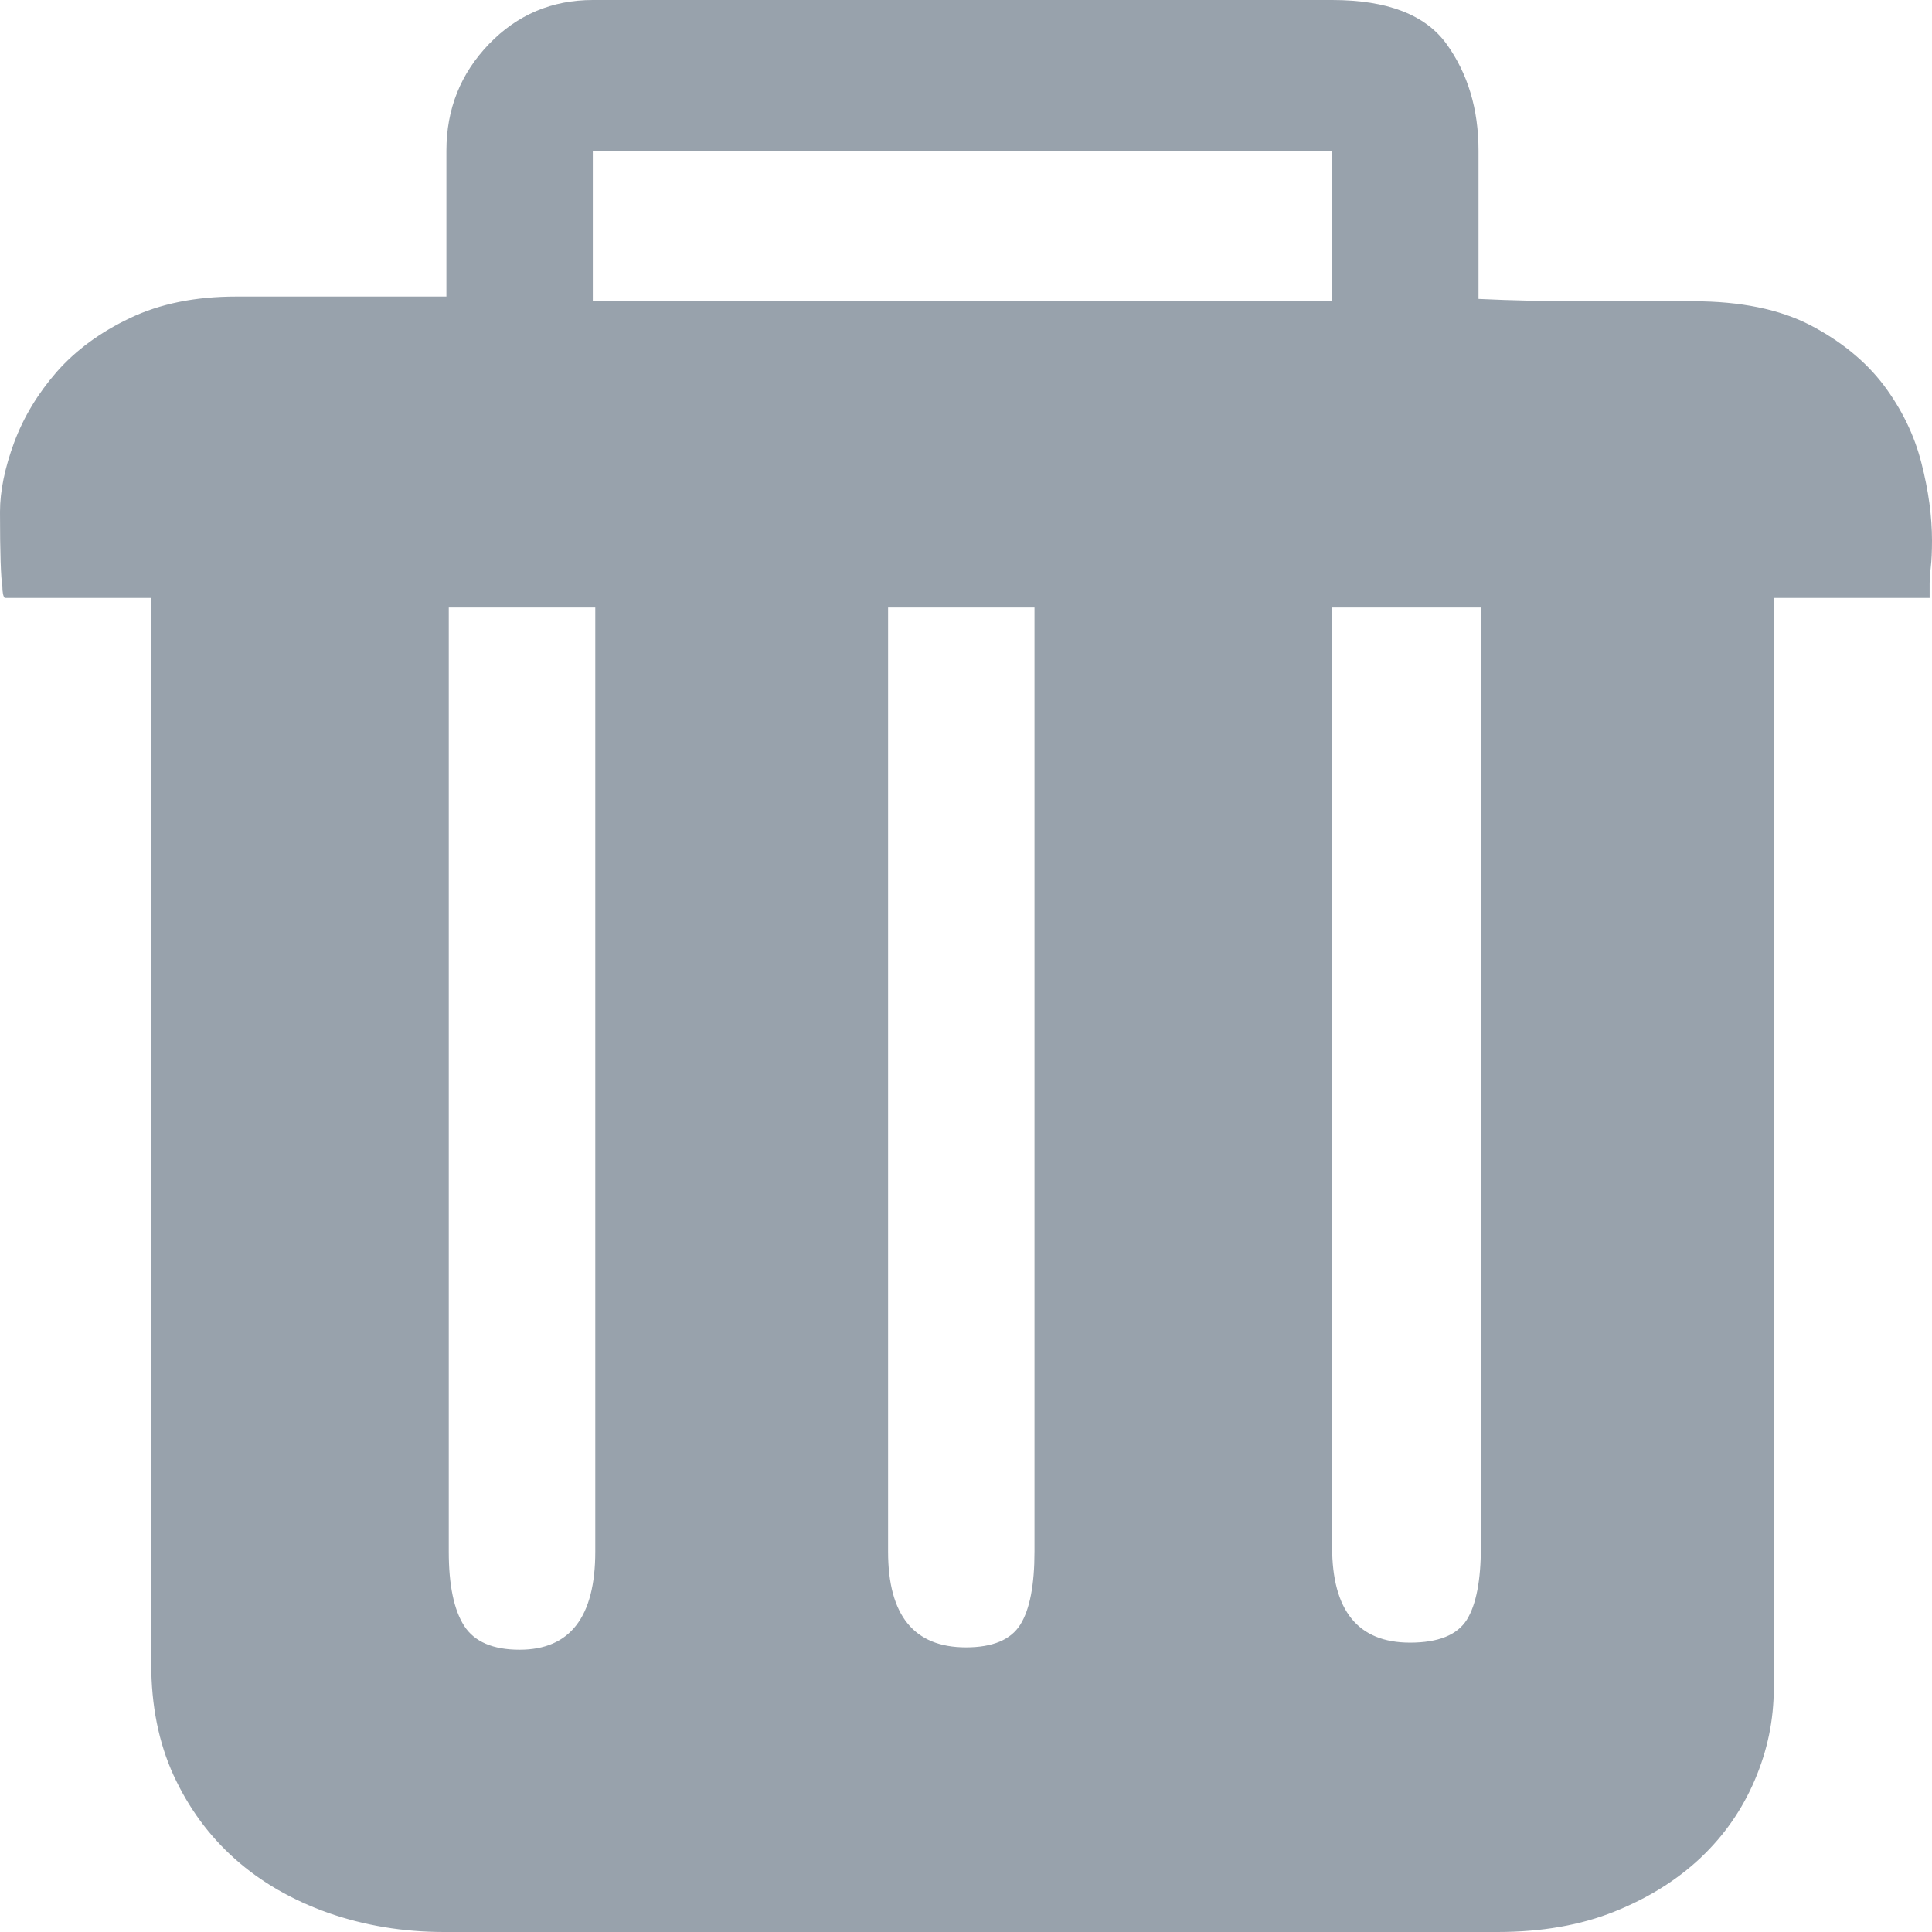
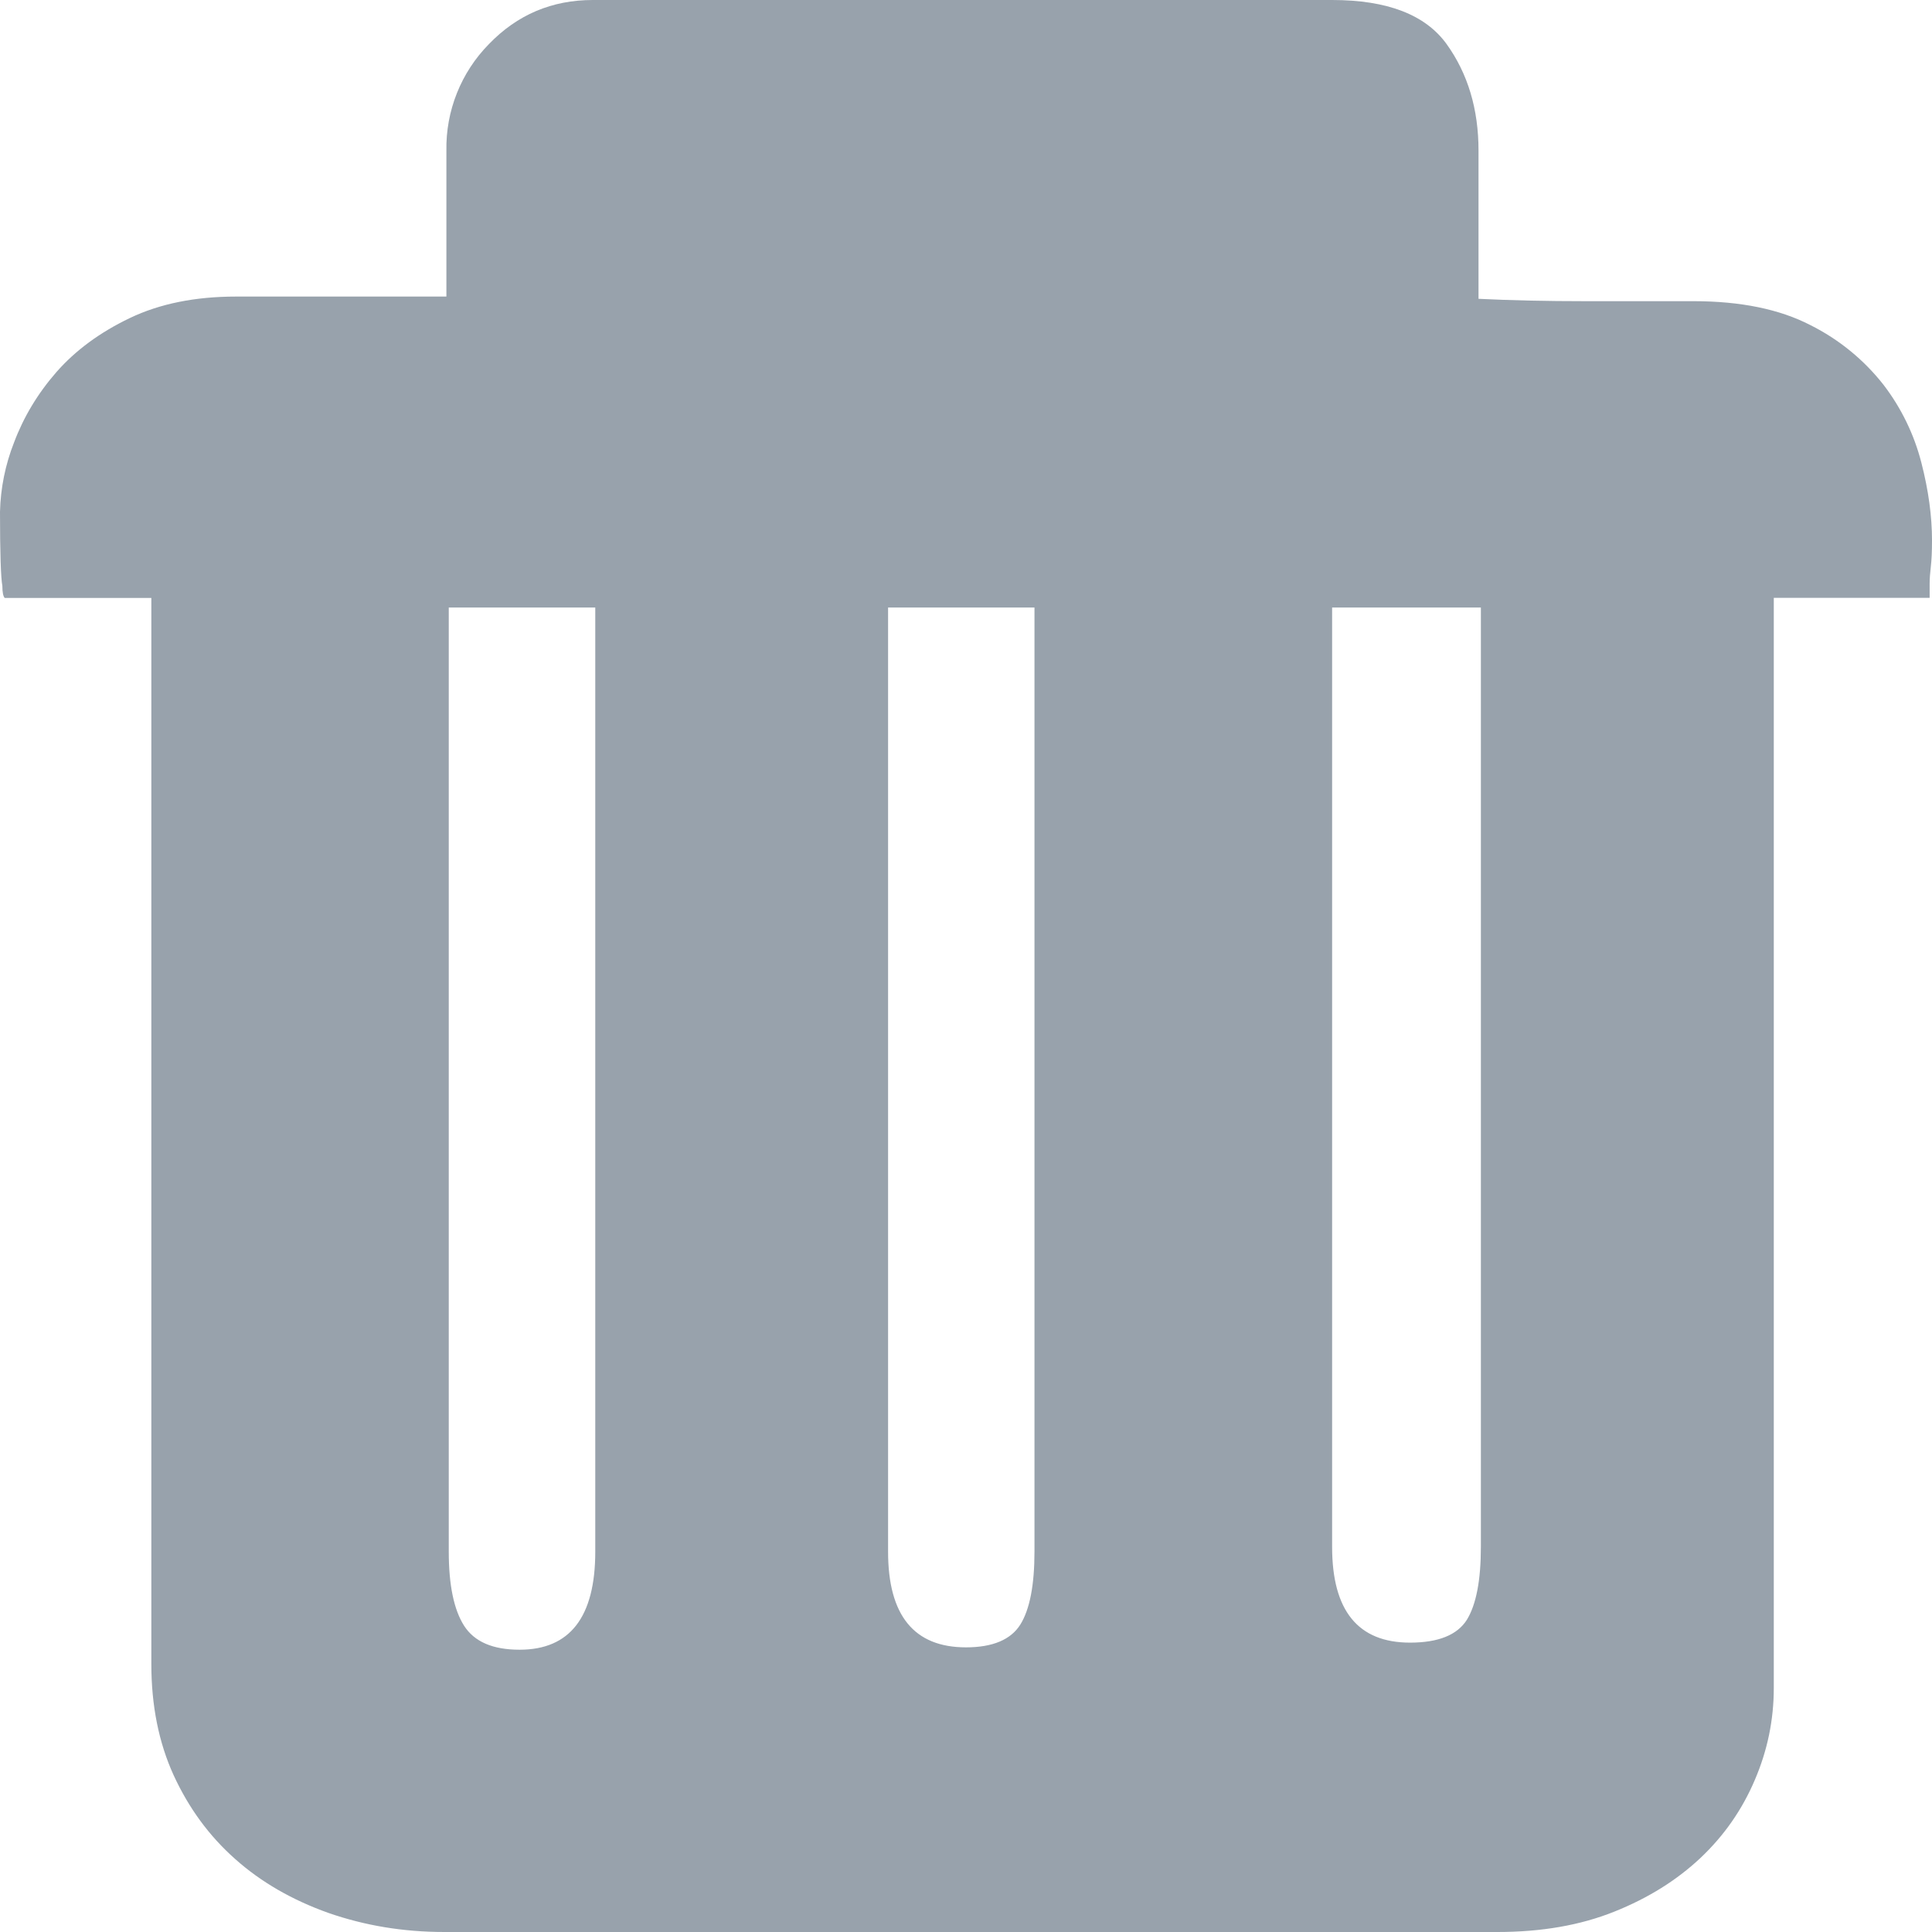
- <svg xmlns="http://www.w3.org/2000/svg" width="18px" height="18px" viewBox="0 0 18 18" version="1.1">
-   <defs />
-   <g id="Page-1" stroke="none" stroke-width="1" fill="none" fill-rule="evenodd">
-     <g id="02_表单列表_查看_字段信息" transform="translate(-1312, -226)" fill="#98A2AC">
-       <g id="右滑" transform="translate(1141, 0)">
-         <g id="主表" transform="translate(75, 195)">
-           <g id="表头" transform="translate(0, 29)">
-             <g id="批量删除字段" transform="translate(96, 2)">
-               <path d="M13.797,14.412 C13.797,14.724 13.753,14.951 13.666,15.091 C13.577,15.232 13.402,15.304 13.137,15.304 C12.653,15.304 12.411,15.007 12.411,14.412 L12.411,5.66 L13.797,5.66 L13.797,14.412 Z M9.638,14.456 C9.638,14.768 9.594,14.995 9.506,15.136 C9.418,15.277 9.249,15.348 9,15.348 C8.516,15.348 8.274,15.051 8.274,14.456 L8.274,5.66 L9.638,5.66 L9.638,14.456 Z M5.546,14.456 C5.546,15.066 5.31,15.37 4.841,15.37 C4.592,15.37 4.42,15.296 4.324,15.147 C4.229,14.998 4.181,14.768 4.181,14.456 L4.181,5.66 L5.546,5.66 L5.546,14.456 Z M5.523,2.808 L12.411,2.808 L12.411,1.404 L5.523,1.404 L5.523,2.808 Z M13.951,18 C14.362,18 14.725,17.937 15.041,17.81 C15.356,17.684 15.623,17.517 15.844,17.309 C16.064,17.101 16.232,16.859 16.349,16.584 C16.467,16.309 16.526,16.024 16.526,15.727 L16.526,5.571 L17.978,5.571 L17.978,5.437 C17.978,5.393 17.982,5.341 17.989,5.281 C17.996,5.222 18,5.14 18,5.036 C18,4.813 17.968,4.572 17.901,4.312 C17.835,4.052 17.717,3.811 17.549,3.587 C17.38,3.365 17.153,3.18 16.867,3.03 C16.581,2.882 16.217,2.807 15.778,2.807 L14.765,2.807 C14.414,2.807 14.083,2.8 13.775,2.785 L13.775,1.404 C13.775,1.017 13.676,0.687 13.478,0.411 C13.28,0.137 12.925,0 12.411,0 L5.523,0 C5.142,0 4.819,0.137 4.555,0.411 C4.29,0.687 4.159,1.017 4.159,1.404 L4.159,2.763 L2.2,2.763 C1.819,2.763 1.49,2.83 1.21,2.964 C0.931,3.097 0.705,3.264 0.528,3.465 C0.353,3.666 0.221,3.884 0.132,4.122 C0.044,4.361 0,4.576 0,4.769 C0,5.155 0.008,5.386 0.022,5.459 C0.022,5.519 0.03,5.557 0.044,5.571 L1.409,5.571 L1.409,15.503 C1.409,15.89 1.478,16.235 1.617,16.54 C1.757,16.844 1.948,17.105 2.19,17.32 C2.432,17.536 2.722,17.702 3.058,17.822 C3.397,17.94 3.756,18 4.137,18 L13.951,18 Z" id="批量删除" />
-             </g>
-           </g>
-         </g>
-       </g>
-     </g>
-   </g>
+ <svg xmlns="http://www.w3.org/2000/svg" t="1506480251253" class="icon" style="" viewBox="0 0 1024 1024" version="1.1" p-id="5672" width="32" height="32">
+   <defs>
+     <style type="text/css" />
+   </defs>
+   <path d="M784.896 819.883c0 17.749-2.503 30.663-7.452 38.684-5.063 7.964-15.019 12.06-30.094 12.06-27.534 0-41.301-16.896-41.301-50.745V321.991h78.848v497.892z m-236.601 2.503c0 17.749-2.503 30.663-7.509 38.684-5.006 7.964-14.62 12.06-28.786 12.06-27.534 0-41.301-16.896-41.301-50.745V321.991h77.596v500.395z m-232.789 0c0 34.702-13.426 51.996-40.107 51.996-14.222 0-23.95-4.21-29.412-12.686-5.404-8.476-8.135-21.561-8.135-39.31V321.991h77.653v500.395zM314.197 159.744h391.851V79.872H314.197v79.872zM793.657 1024c23.381 0 44.032-3.584 62.009-10.809 17.92-7.168 33.109-16.668 45.682-28.501 12.516-11.833 22.073-25.6 28.729-41.244 6.713-15.644 10.069-31.858 10.069-48.754V316.871h82.603v-7.623c0-2.503 0.228-5.461 0.626-8.875 0.398-3.413 0.626-8.021 0.626-13.938 0-12.686-1.82-26.396-5.632-41.188a114.631 114.631 0 0 0-20.025-41.244 114.005 114.005 0 0 0-38.798-31.687c-16.27-8.42-36.978-12.686-62.009-12.686h-57.572c-19.968 0-38.798-0.398-56.32-1.252V79.872c0-22.016-5.632-40.789-16.896-56.491C755.484 7.794 735.289 0 706.048 0H314.197c-21.675 0-40.05 7.794-55.068 23.381a78.507 78.507 0 0 0-22.528 56.491v77.312H125.156c-21.732 0-40.505 3.812-56.32 11.378-15.929 7.623-28.786 17.124-38.855 28.558-9.956 11.378-17.465 23.893-22.528 37.376A107.179 107.179 0 0 0 0 271.303c0 21.959 0.455 35.1 1.252 39.253 0 3.413 0.455 5.575 1.252 6.372H80.213v565.02c0 22.016 3.925 41.643 11.833 58.994 7.964 17.294 18.773 32.142 32.597 44.373 13.767 12.288 30.265 21.732 49.38 28.558 19.285 6.713 39.708 10.126 61.44 10.126h558.251z" fill="#98A2AC" p-id="5673" />
</svg>
